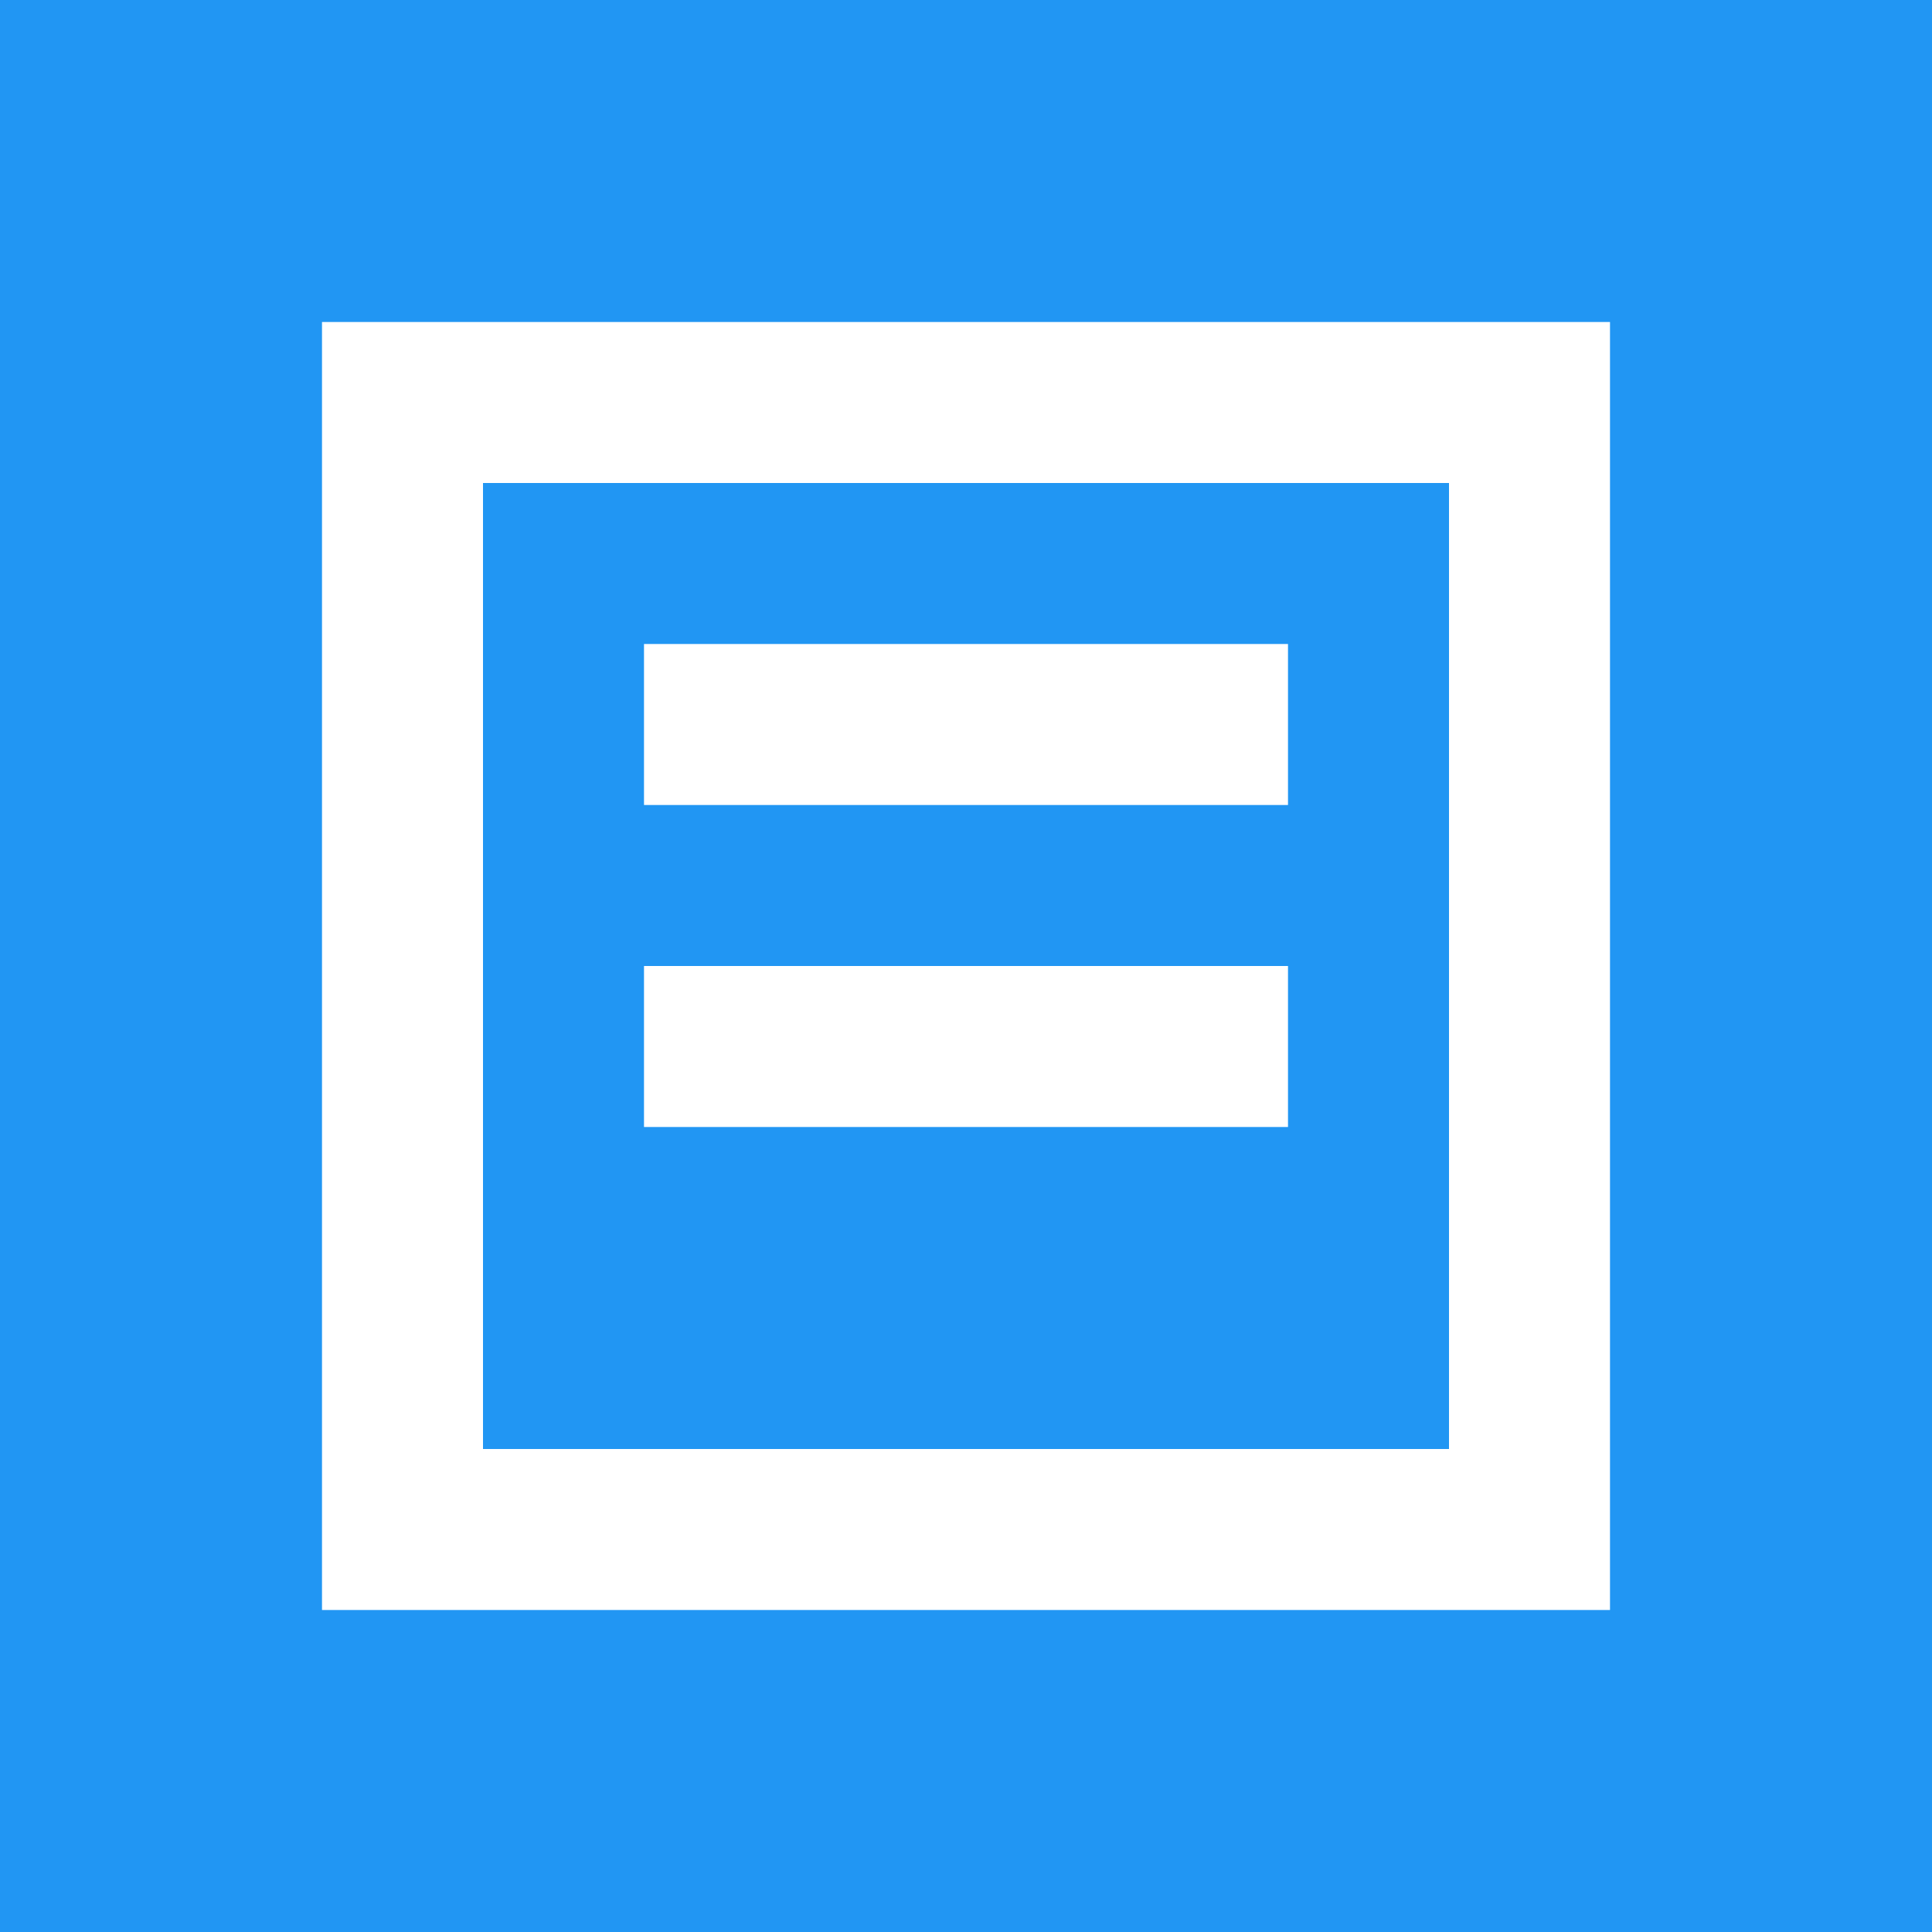
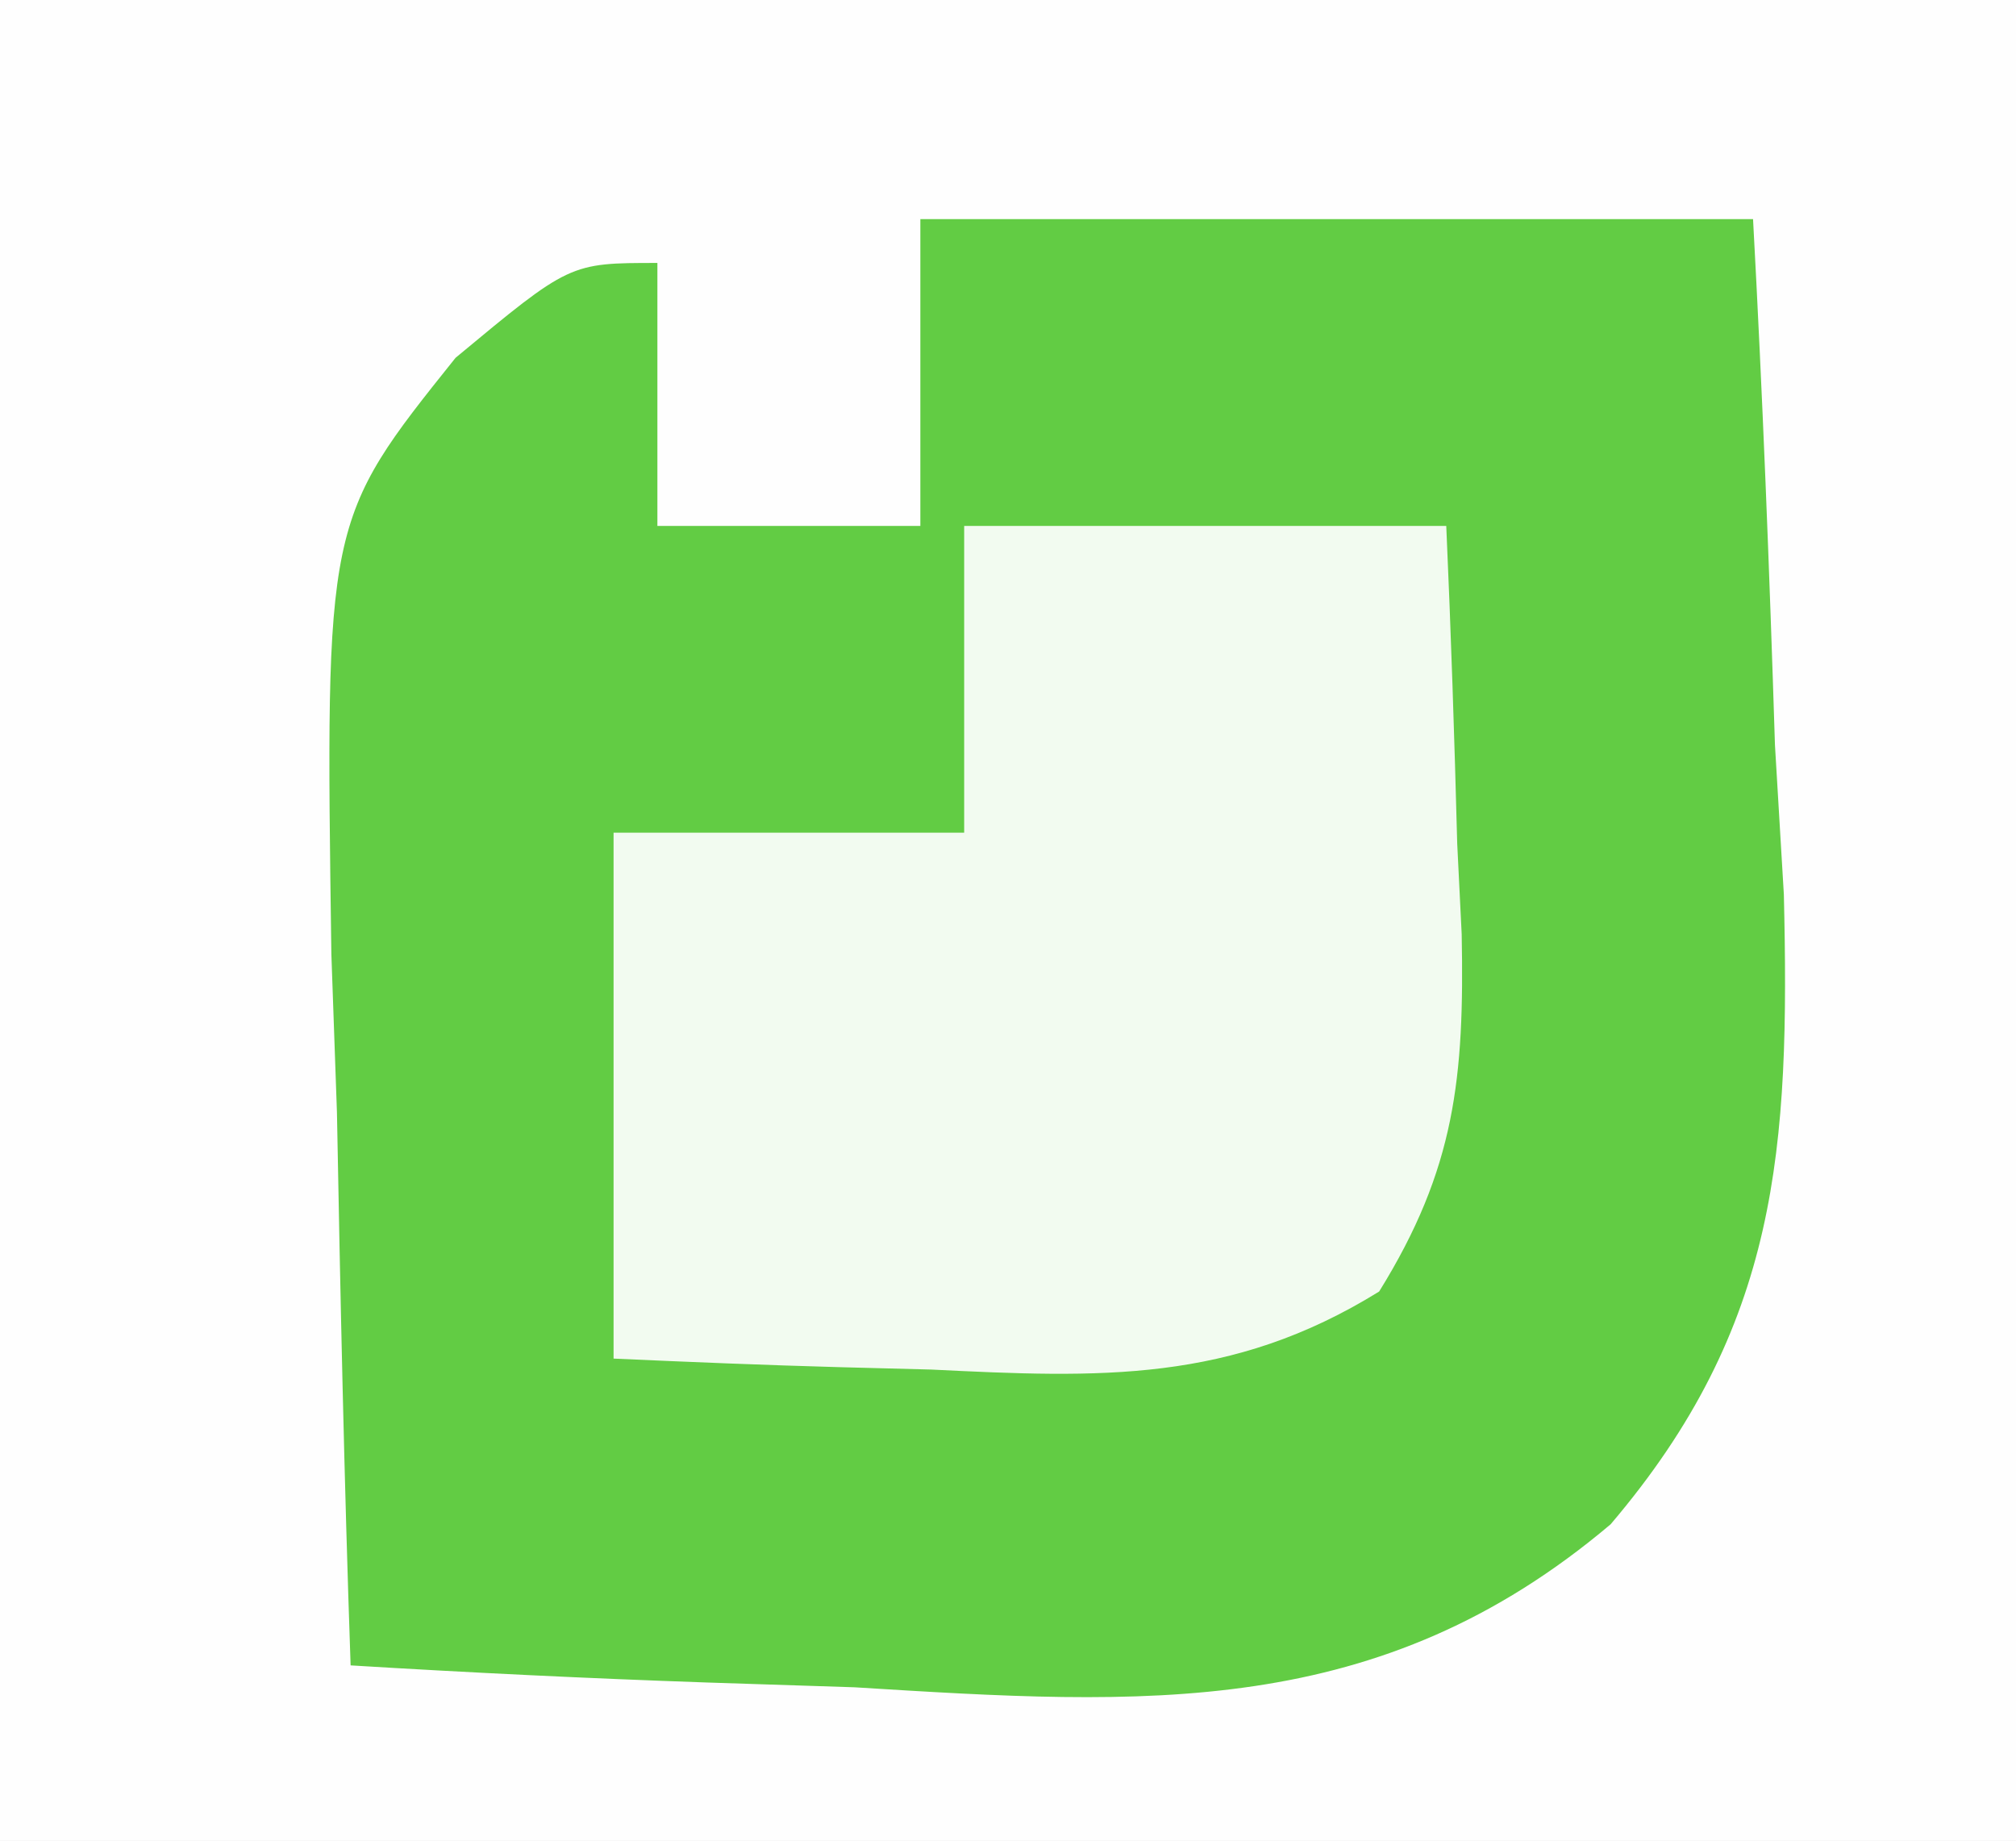
- <svg xmlns="http://www.w3.org/2000/svg" viewBox="0 0 24 24" width="24" height="24">
-   <rect width="24" height="24" fill="#2196F3" />
-   <path d="M4 4h16v16H4V4zm2 2v12h12V6H6zm2 2h8v2H8V8zm0 4h8v2H8v-2z" fill="white" />
+ <svg xmlns="http://www.w3.org/2000/svg" version="1.1" width="46" height="42">
+   <path d="M0 0 C15.18 0 30.36 0 46 0 C46 13.86 46 27.72 46 42 C30.82 42 15.64 42 0 42 C0 28.14 0 14.28 0 0 Z " fill="#FEFEFE" transform="translate(0,0)" />
+   <path d="M0 0 C6.27 0 12.54 0 19 0 C19.217 4.003 19.375 7.994 19.5 12 C19.601 13.688 19.601 13.688 19.703 15.41 C19.839 21.197 19.597 25.261 15.75 29.781 C10.458 34.252 5.131 33.912 -1.5 33.5 C-2.609 33.464 -3.717 33.428 -4.859 33.391 C-7.577 33.297 -10.286 33.166 -13 33 C-13.146 28.792 -13.234 24.585 -13.312 20.375 C-13.354 19.185 -13.396 17.995 -13.439 16.77 C-13.578 6.877 -13.578 6.877 -10.605 3.164 C-8 1 -8 1 -6 1 C-6 2.98 -6 4.96 -6 7 C-4.02 7 -2.04 7 0 7 C0 4.69 0 2.38 0 0 Z " fill="#62CC44" transform="translate(21,5)" />
+   <path d="M0 0 C3.63 0 7.26 0 11 0 C11.108 2.418 11.187 4.831 11.25 7.25 C11.3 8.273 11.3 8.273 11.352 9.316 C11.415 12.586 11.206 14.669 9.469 17.469 C6.088 19.565 3.092 19.439 -0.75 19.25 C-1.447 19.232 -2.145 19.214 -2.863 19.195 C-4.576 19.148 -6.288 19.077 -8 19 C-8 15.04 -8 11.08 -8 7 C-5.36 7 -2.72 7 0 7 C0 4.69 0 2.38 0 0 Z " fill="#F2FBF0" transform="translate(22,12)" />
</svg>
